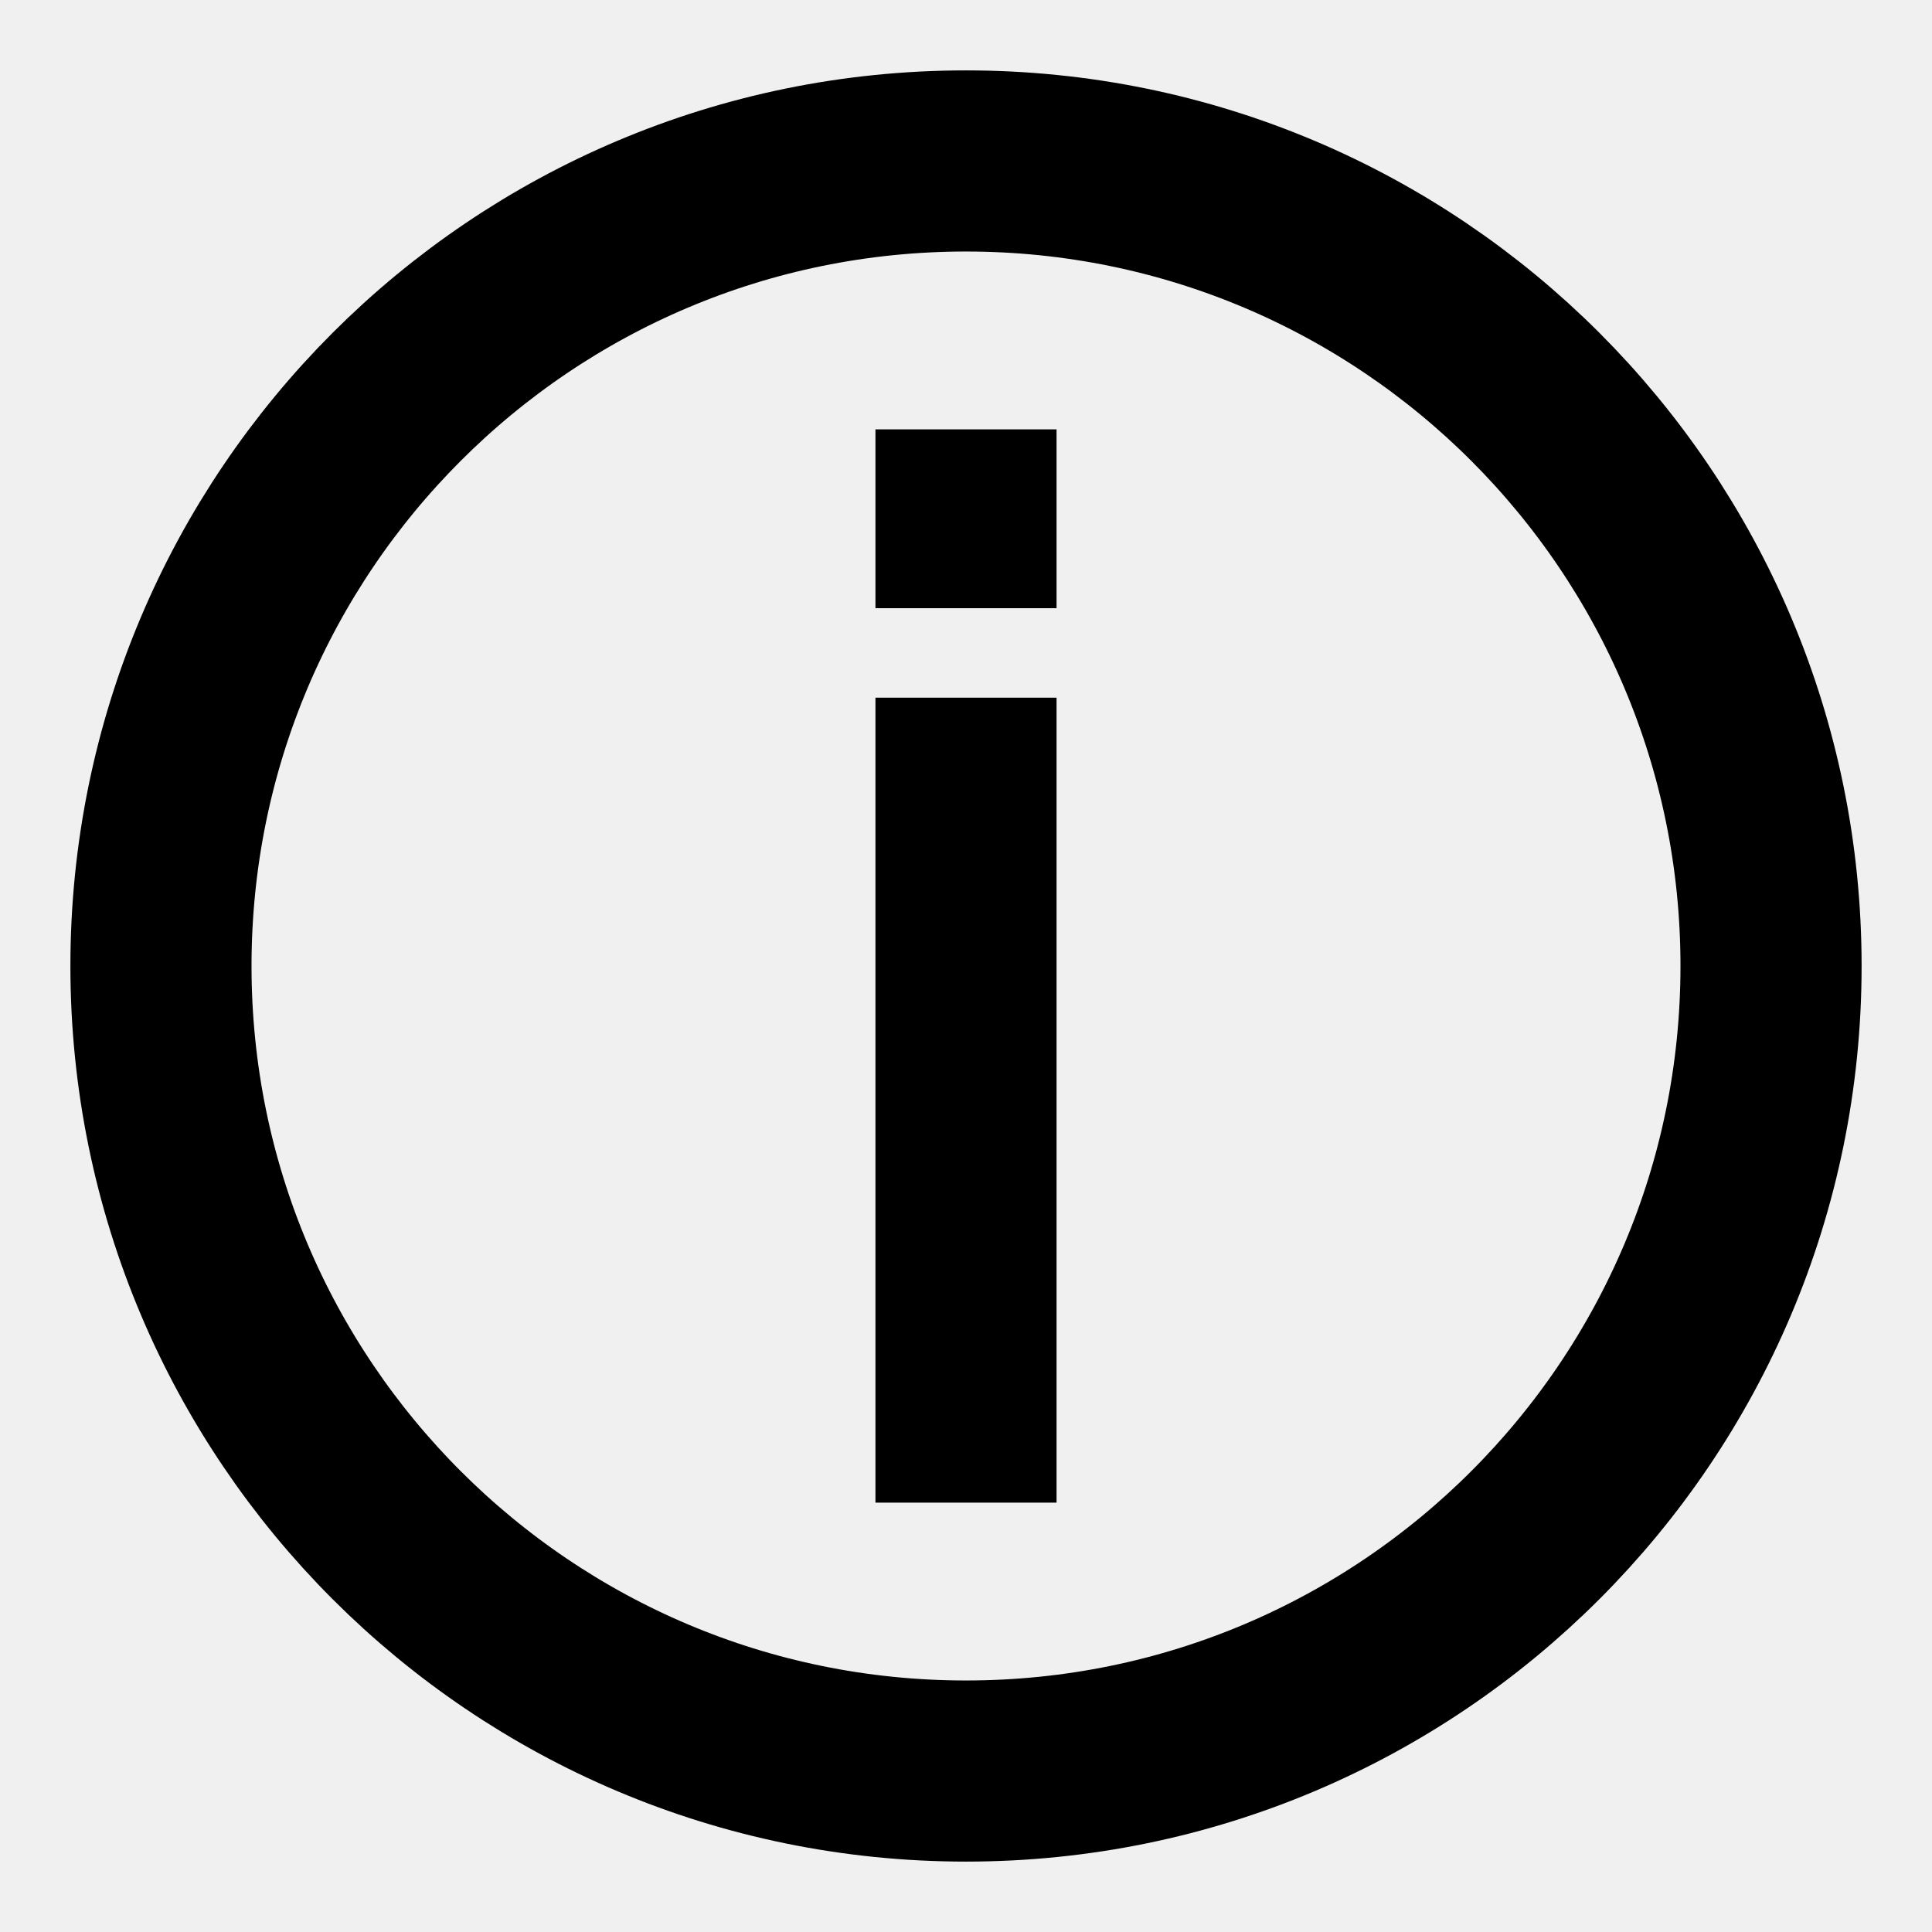
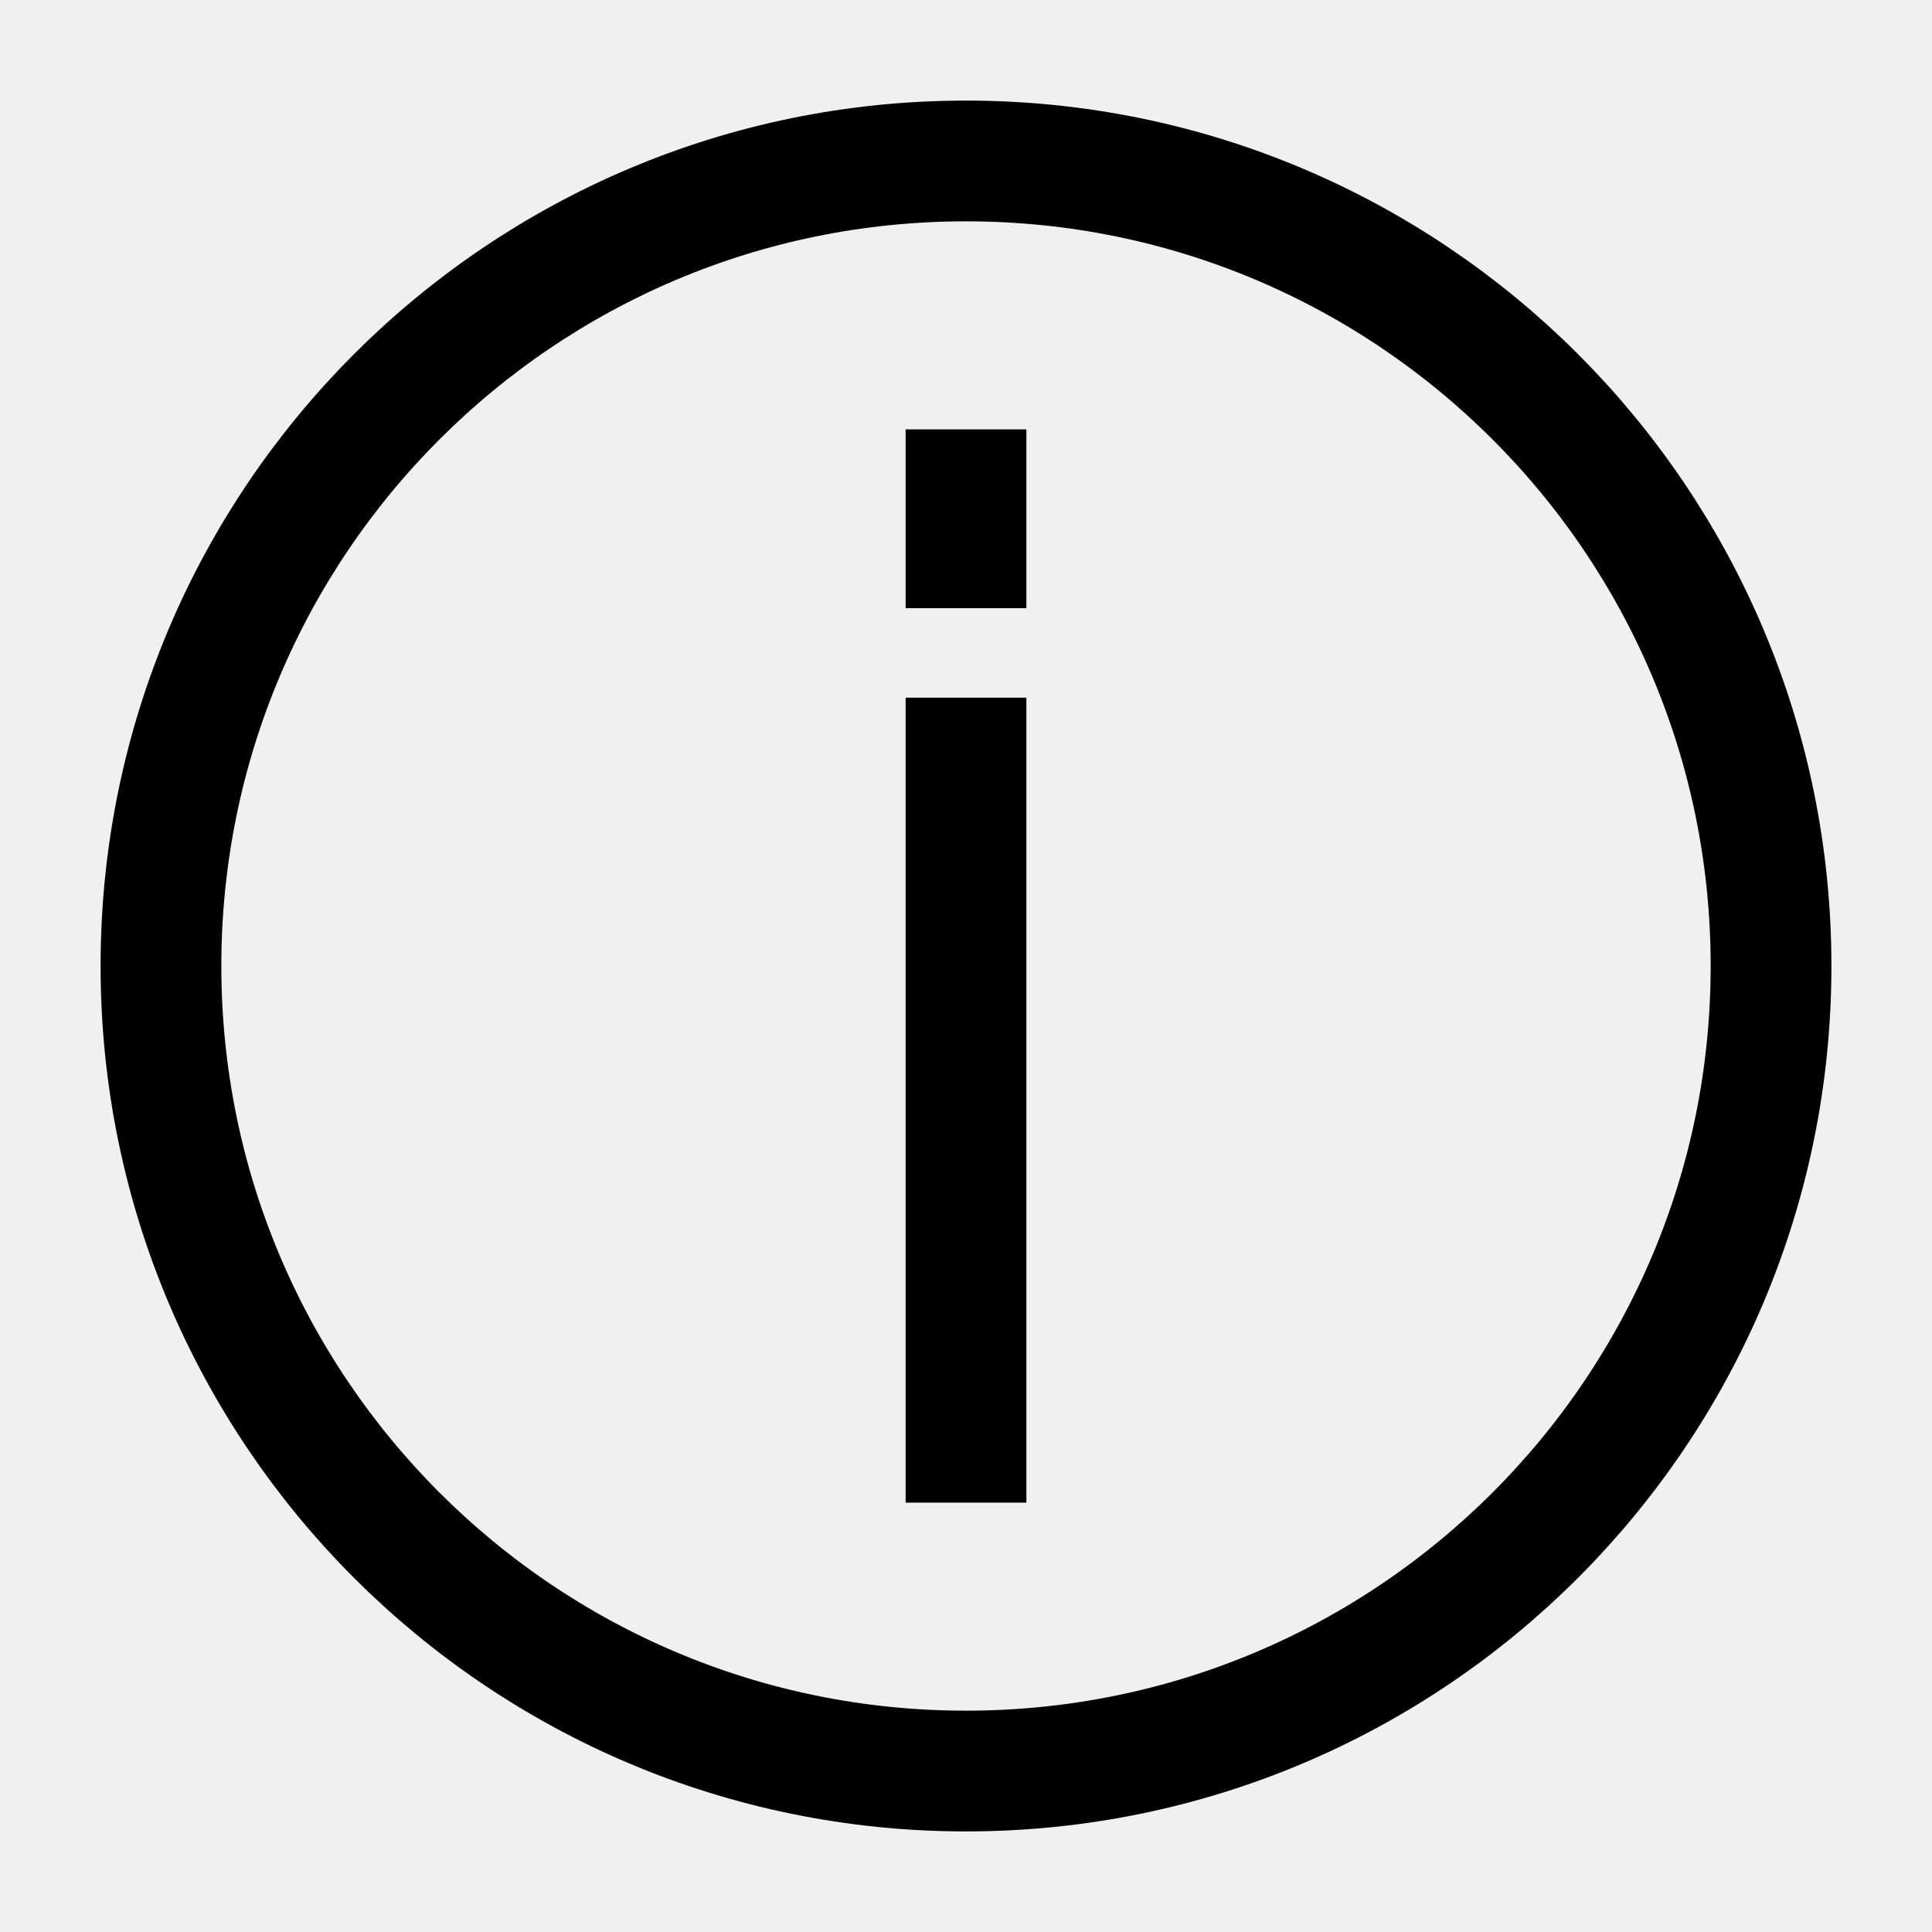
<svg xmlns="http://www.w3.org/2000/svg" viewBox="0 0 16 16" fill="none">
-   <g clip-path="url(#clip0_698_4912)">
-     <circle cx="8" cy="8" r="6.667" stroke="currentColor" stroke-width="1.5" />
-     <path d="M8 12.444V5.778" stroke="currentColor" stroke-width="1.5" stroke-linejoin="round" />
-     <path d="M8 5.037V3.556" stroke="currentColor" stroke-width="1.5" stroke-linejoin="round" />
+   <g clip-path="url(#clip0_5092_5967)">
+     <circle cx="8" cy="8" r="6.667" stroke="currentColor" stroke-width="inherit" />
+     <path d="M8 12.444V5.778" stroke="currentColor" stroke-width="inherit" stroke-linejoin="round" />
+     <path d="M8 5.037V3.556" stroke="currentColor" stroke-width="inherit" stroke-linejoin="round" />
  </g>
  <defs>
-     <clipPath id="clip0_698_4912">
+     <clipPath id="clip0_5092_5967">
      <rect width="16" height="16" fill="white" />
    </clipPath>
  </defs>
</svg>
